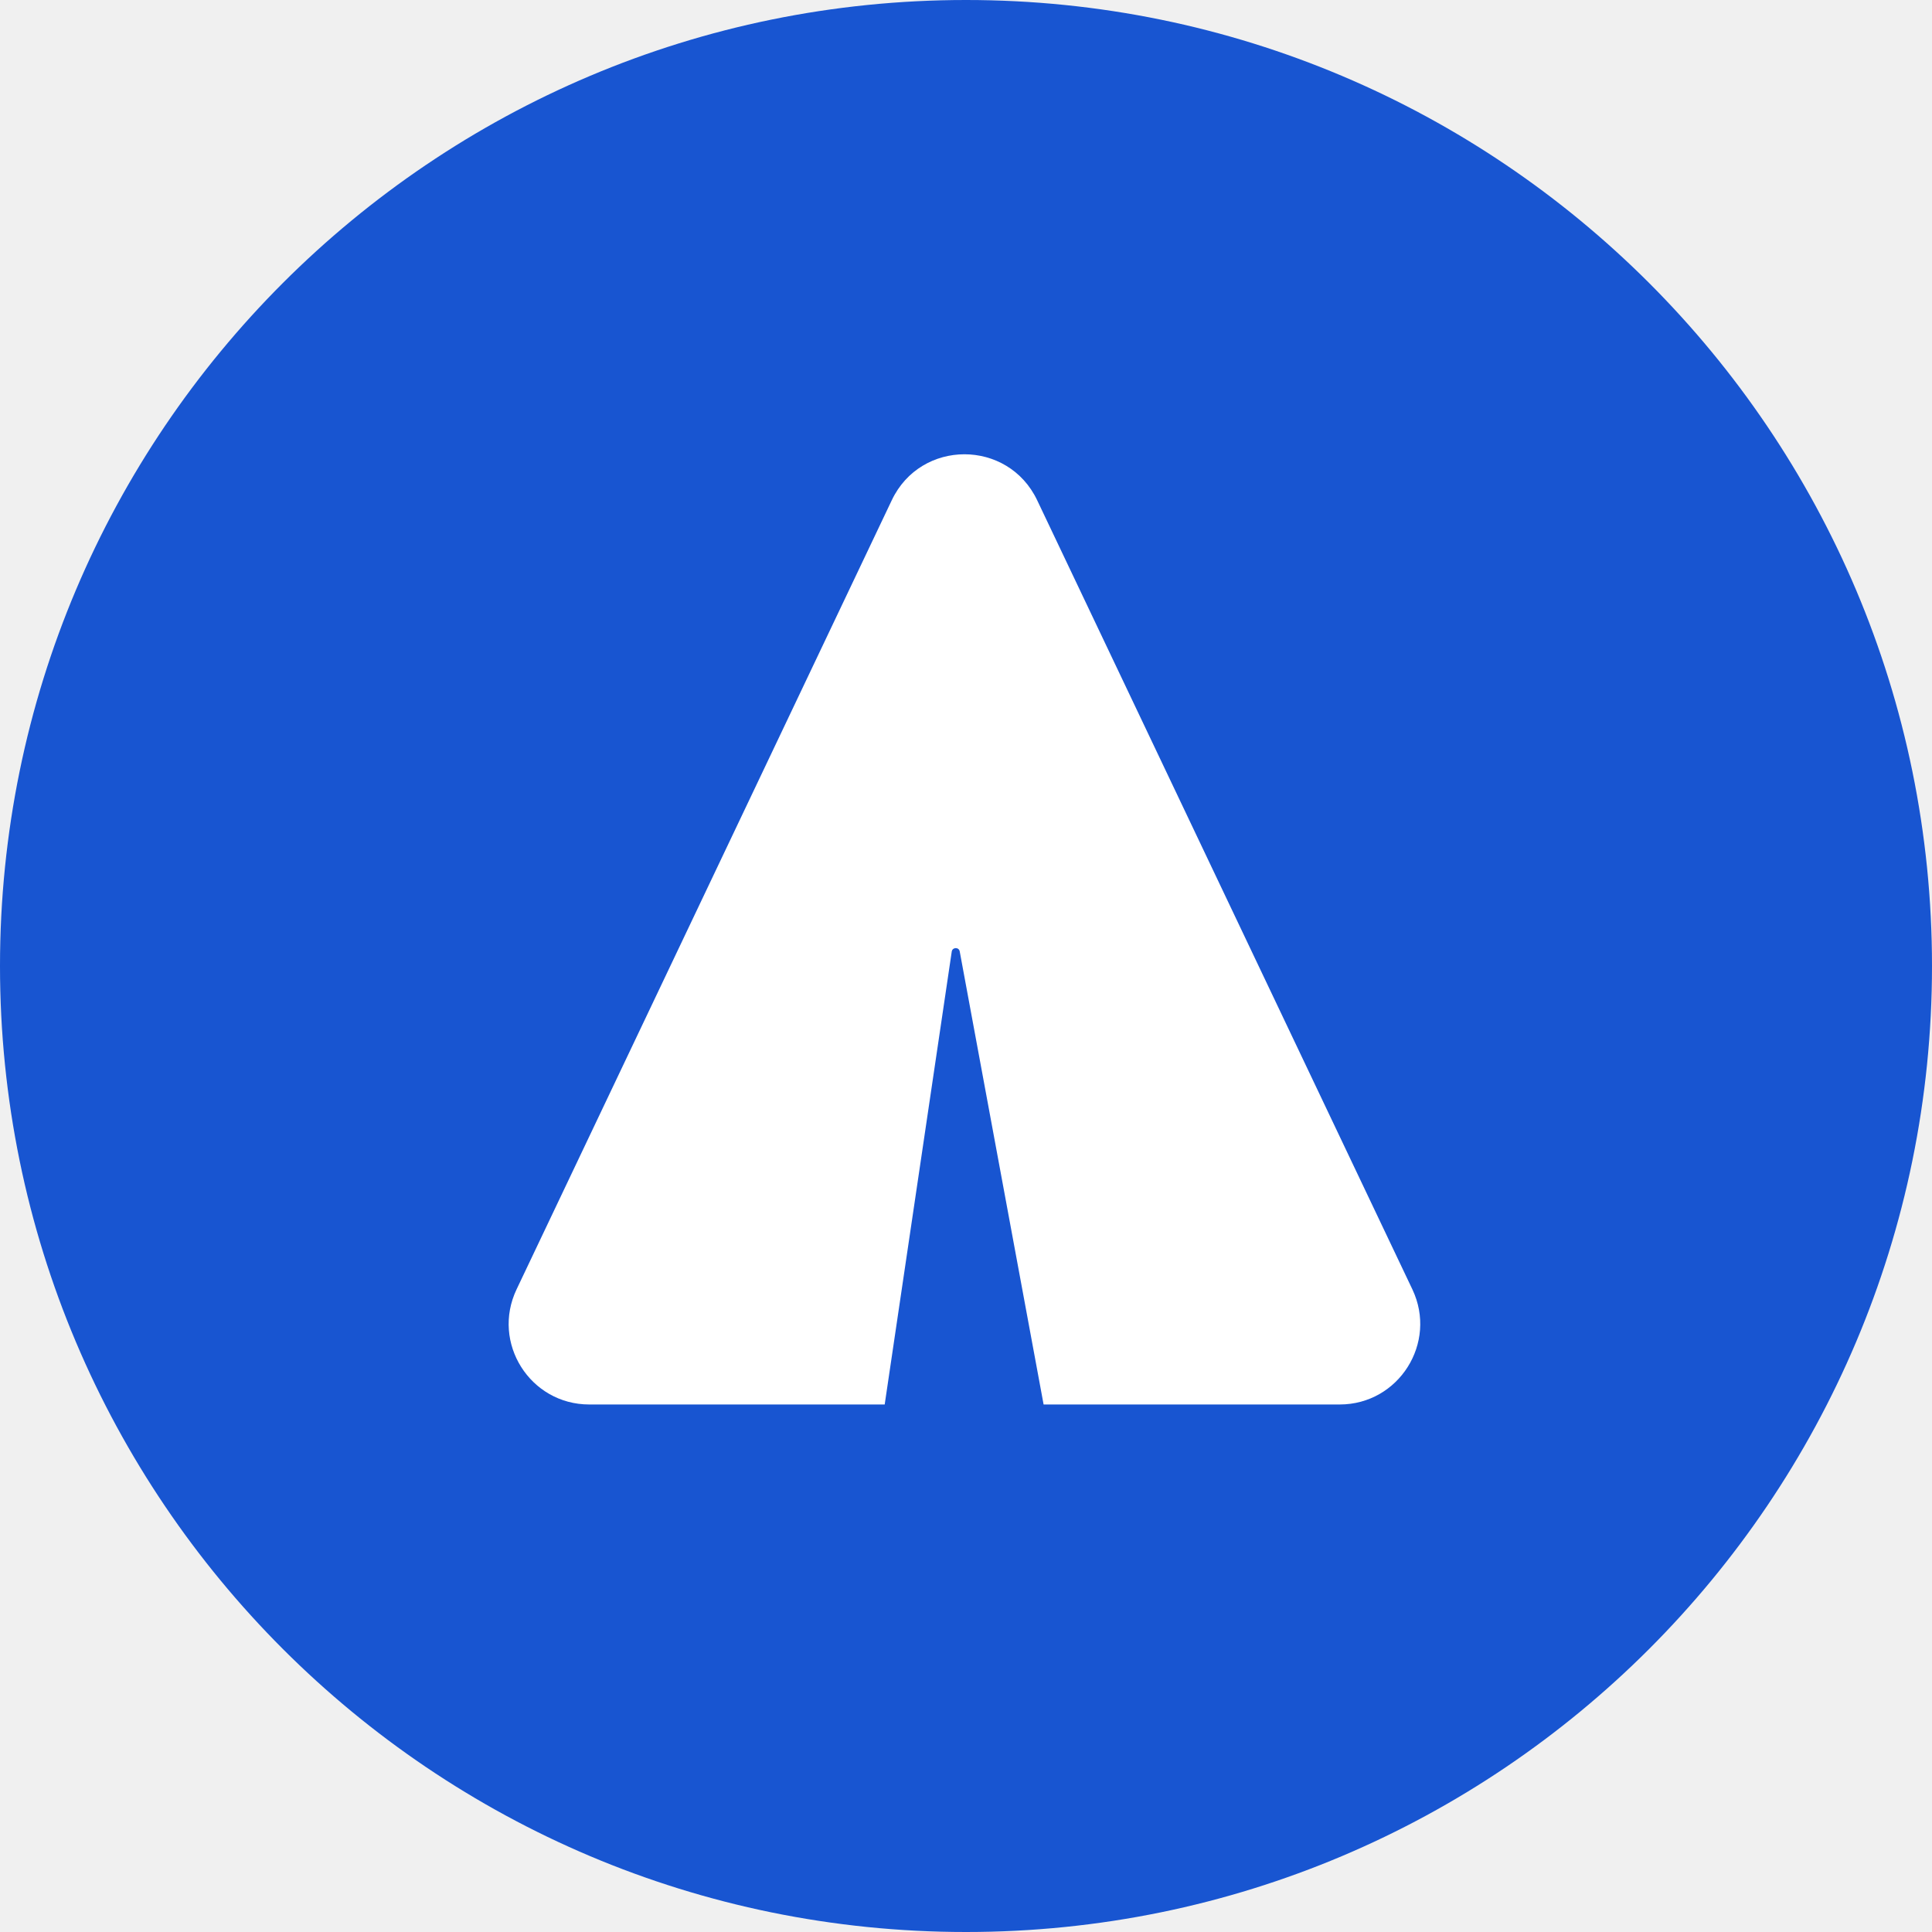
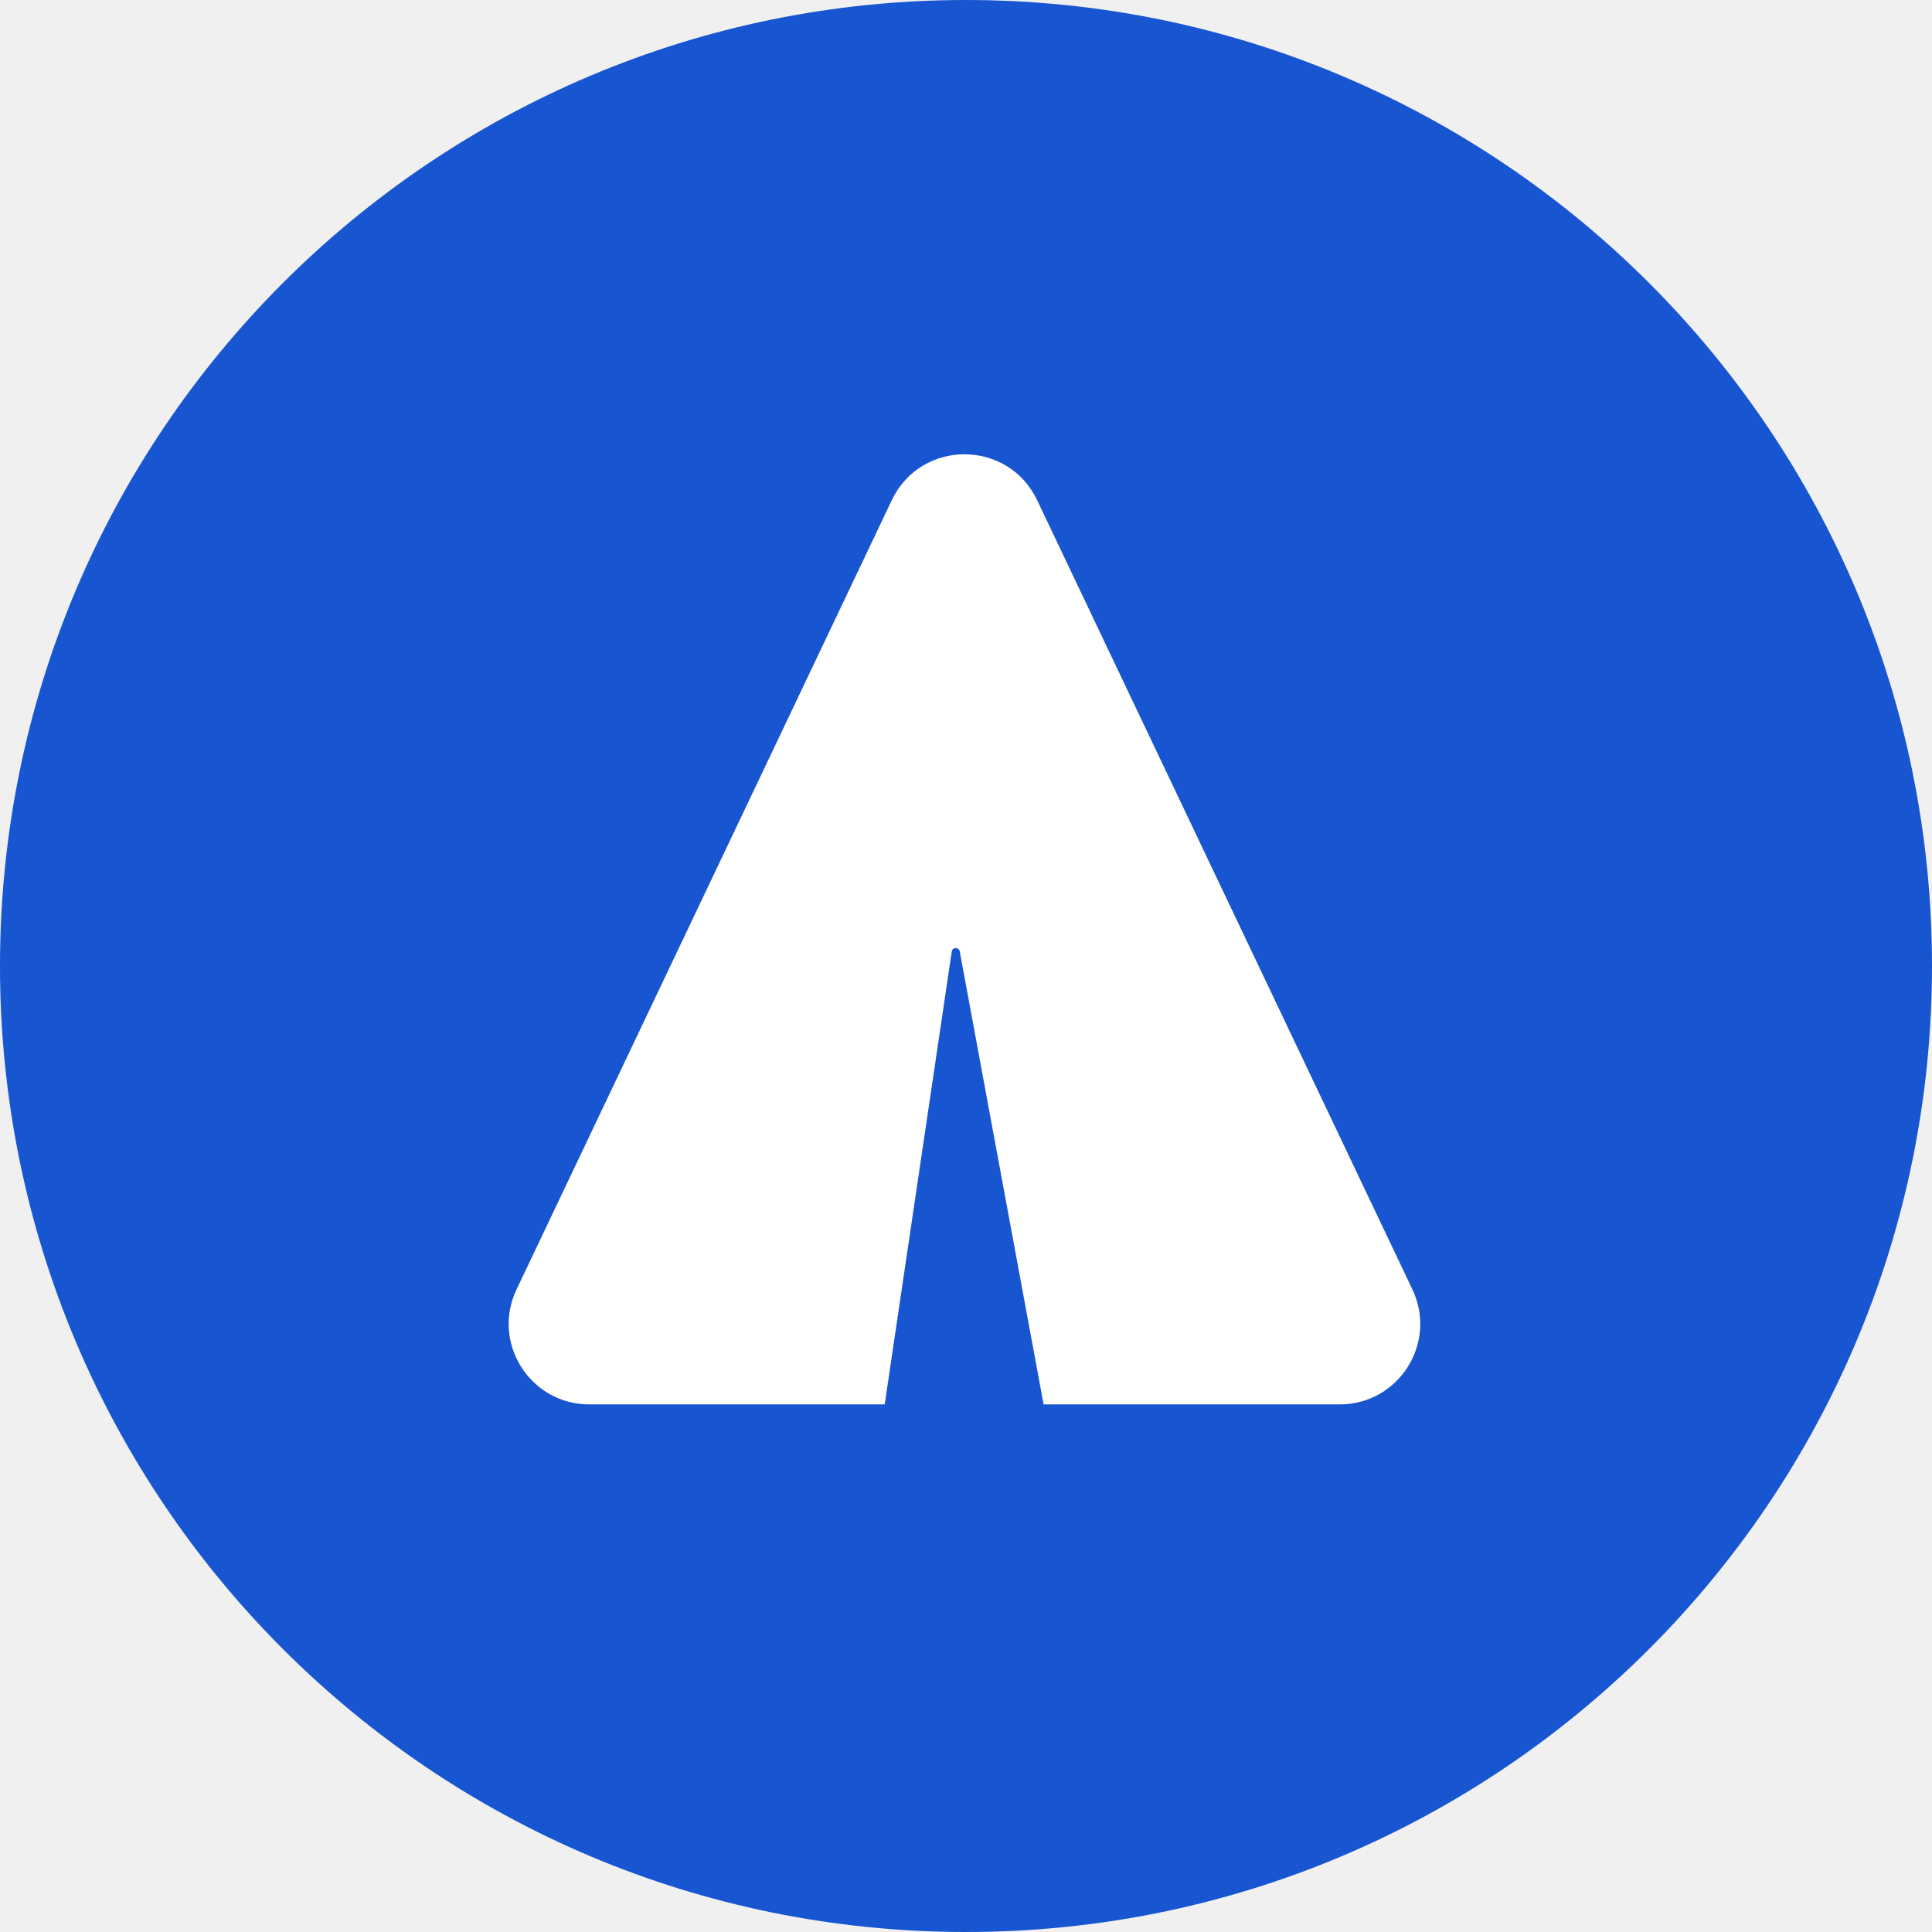
- <svg xmlns="http://www.w3.org/2000/svg" width="24" height="24" viewBox="0 0 24 24" fill="none">
-   <g id="Message send button">
-     <circle id="Ellipse 36" cx="12" cy="12" r="12" fill="#1855D1" />
-     <path transform="translate(-0.5, 0)" id="Subtract" fill-rule="evenodd" clip-rule="evenodd" d="M13.384 6.214C13.022 5.453 11.939 5.453 11.578 6.214L6.917 16.017C6.601 16.681 7.085 17.447 7.82 17.447H11.49L12.323 11.82C12.332 11.765 12.412 11.763 12.422 11.819L13.464 17.447H17.142C17.876 17.447 18.36 16.681 18.045 16.017L13.384 6.214Z" fill="white" />
-   </g>
+ <svg xmlns="http://www.w3.org/2000/svg" fill="none" height="24" viewBox="0 0 24 24" width="24">
+   <circle cx="12" cy="12" fill="#1855d1" r="12" />
+   <path clip-rule="evenodd" d="m13.384 6.214c-.362-.761-1.444-.761-1.806 0l-4.661 9.803c-.316.663.168 1.429.903 1.429h3.67l.833-5.626c.008-.056.088-.057.099-.002l1.042 5.628h3.678c.735 0 1.219-.766.903-1.429z" fill="#fff" fill-rule="evenodd" transform="translate(-.5)" />
</svg>
